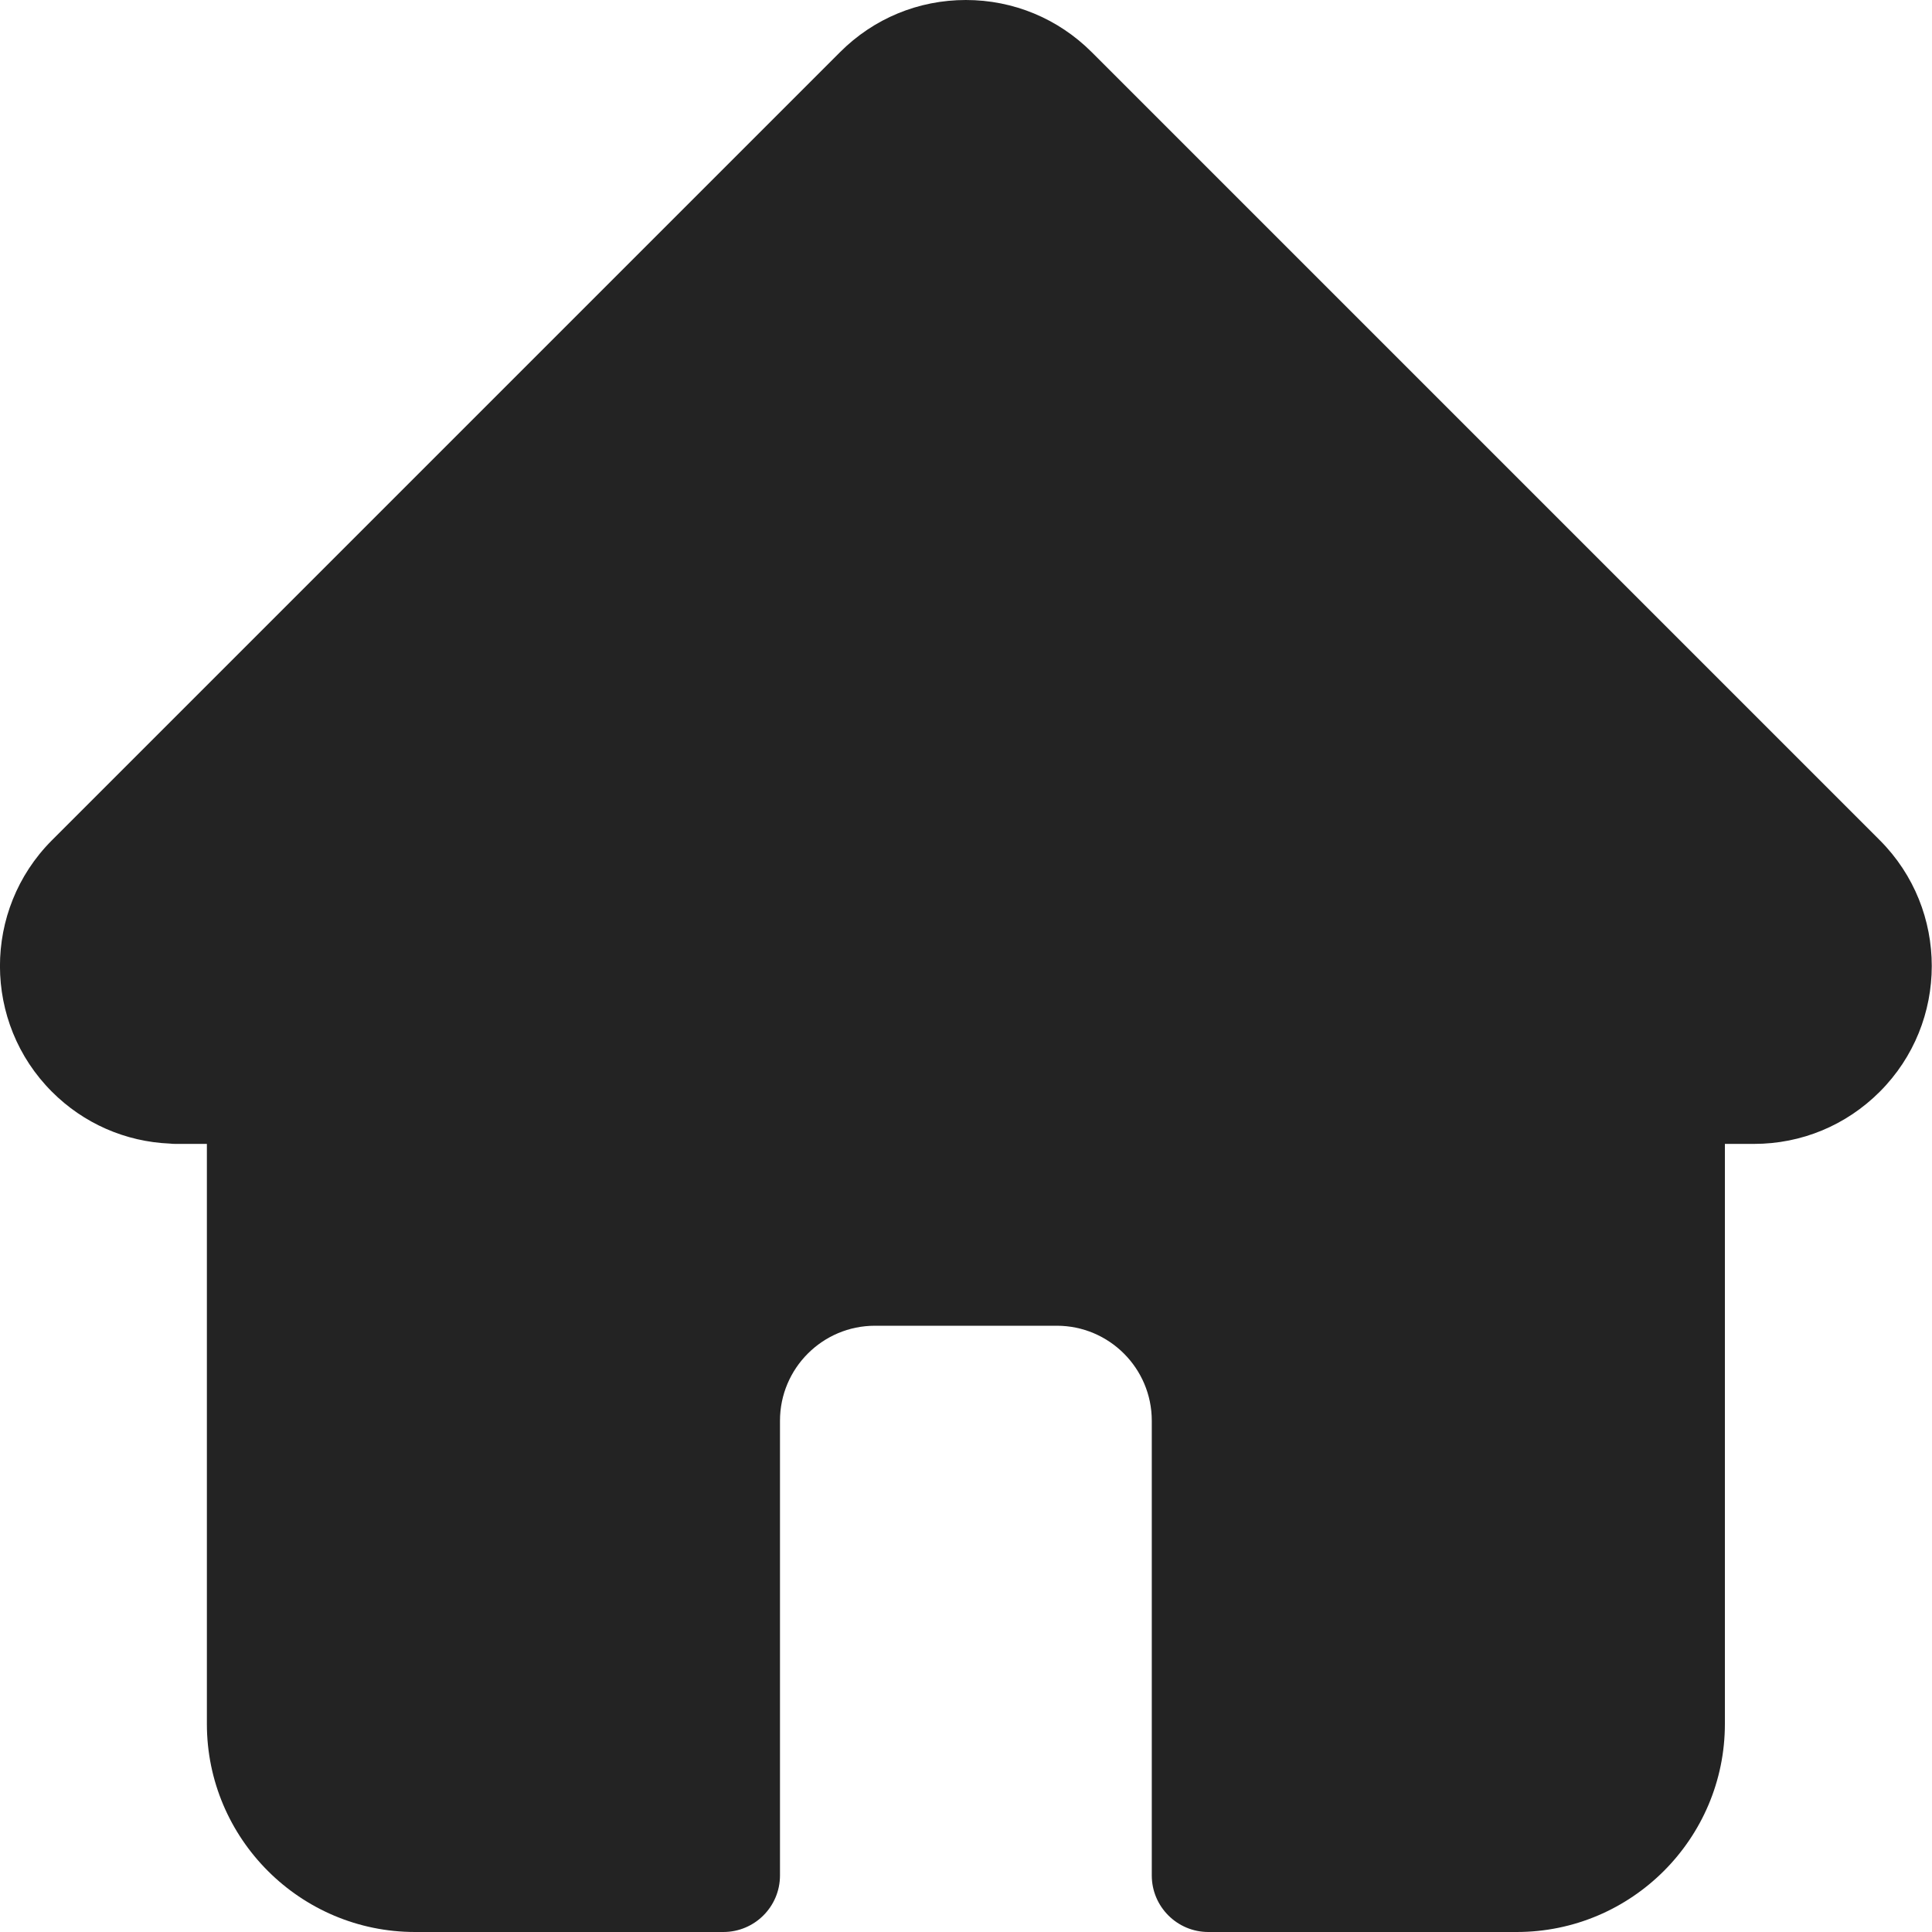
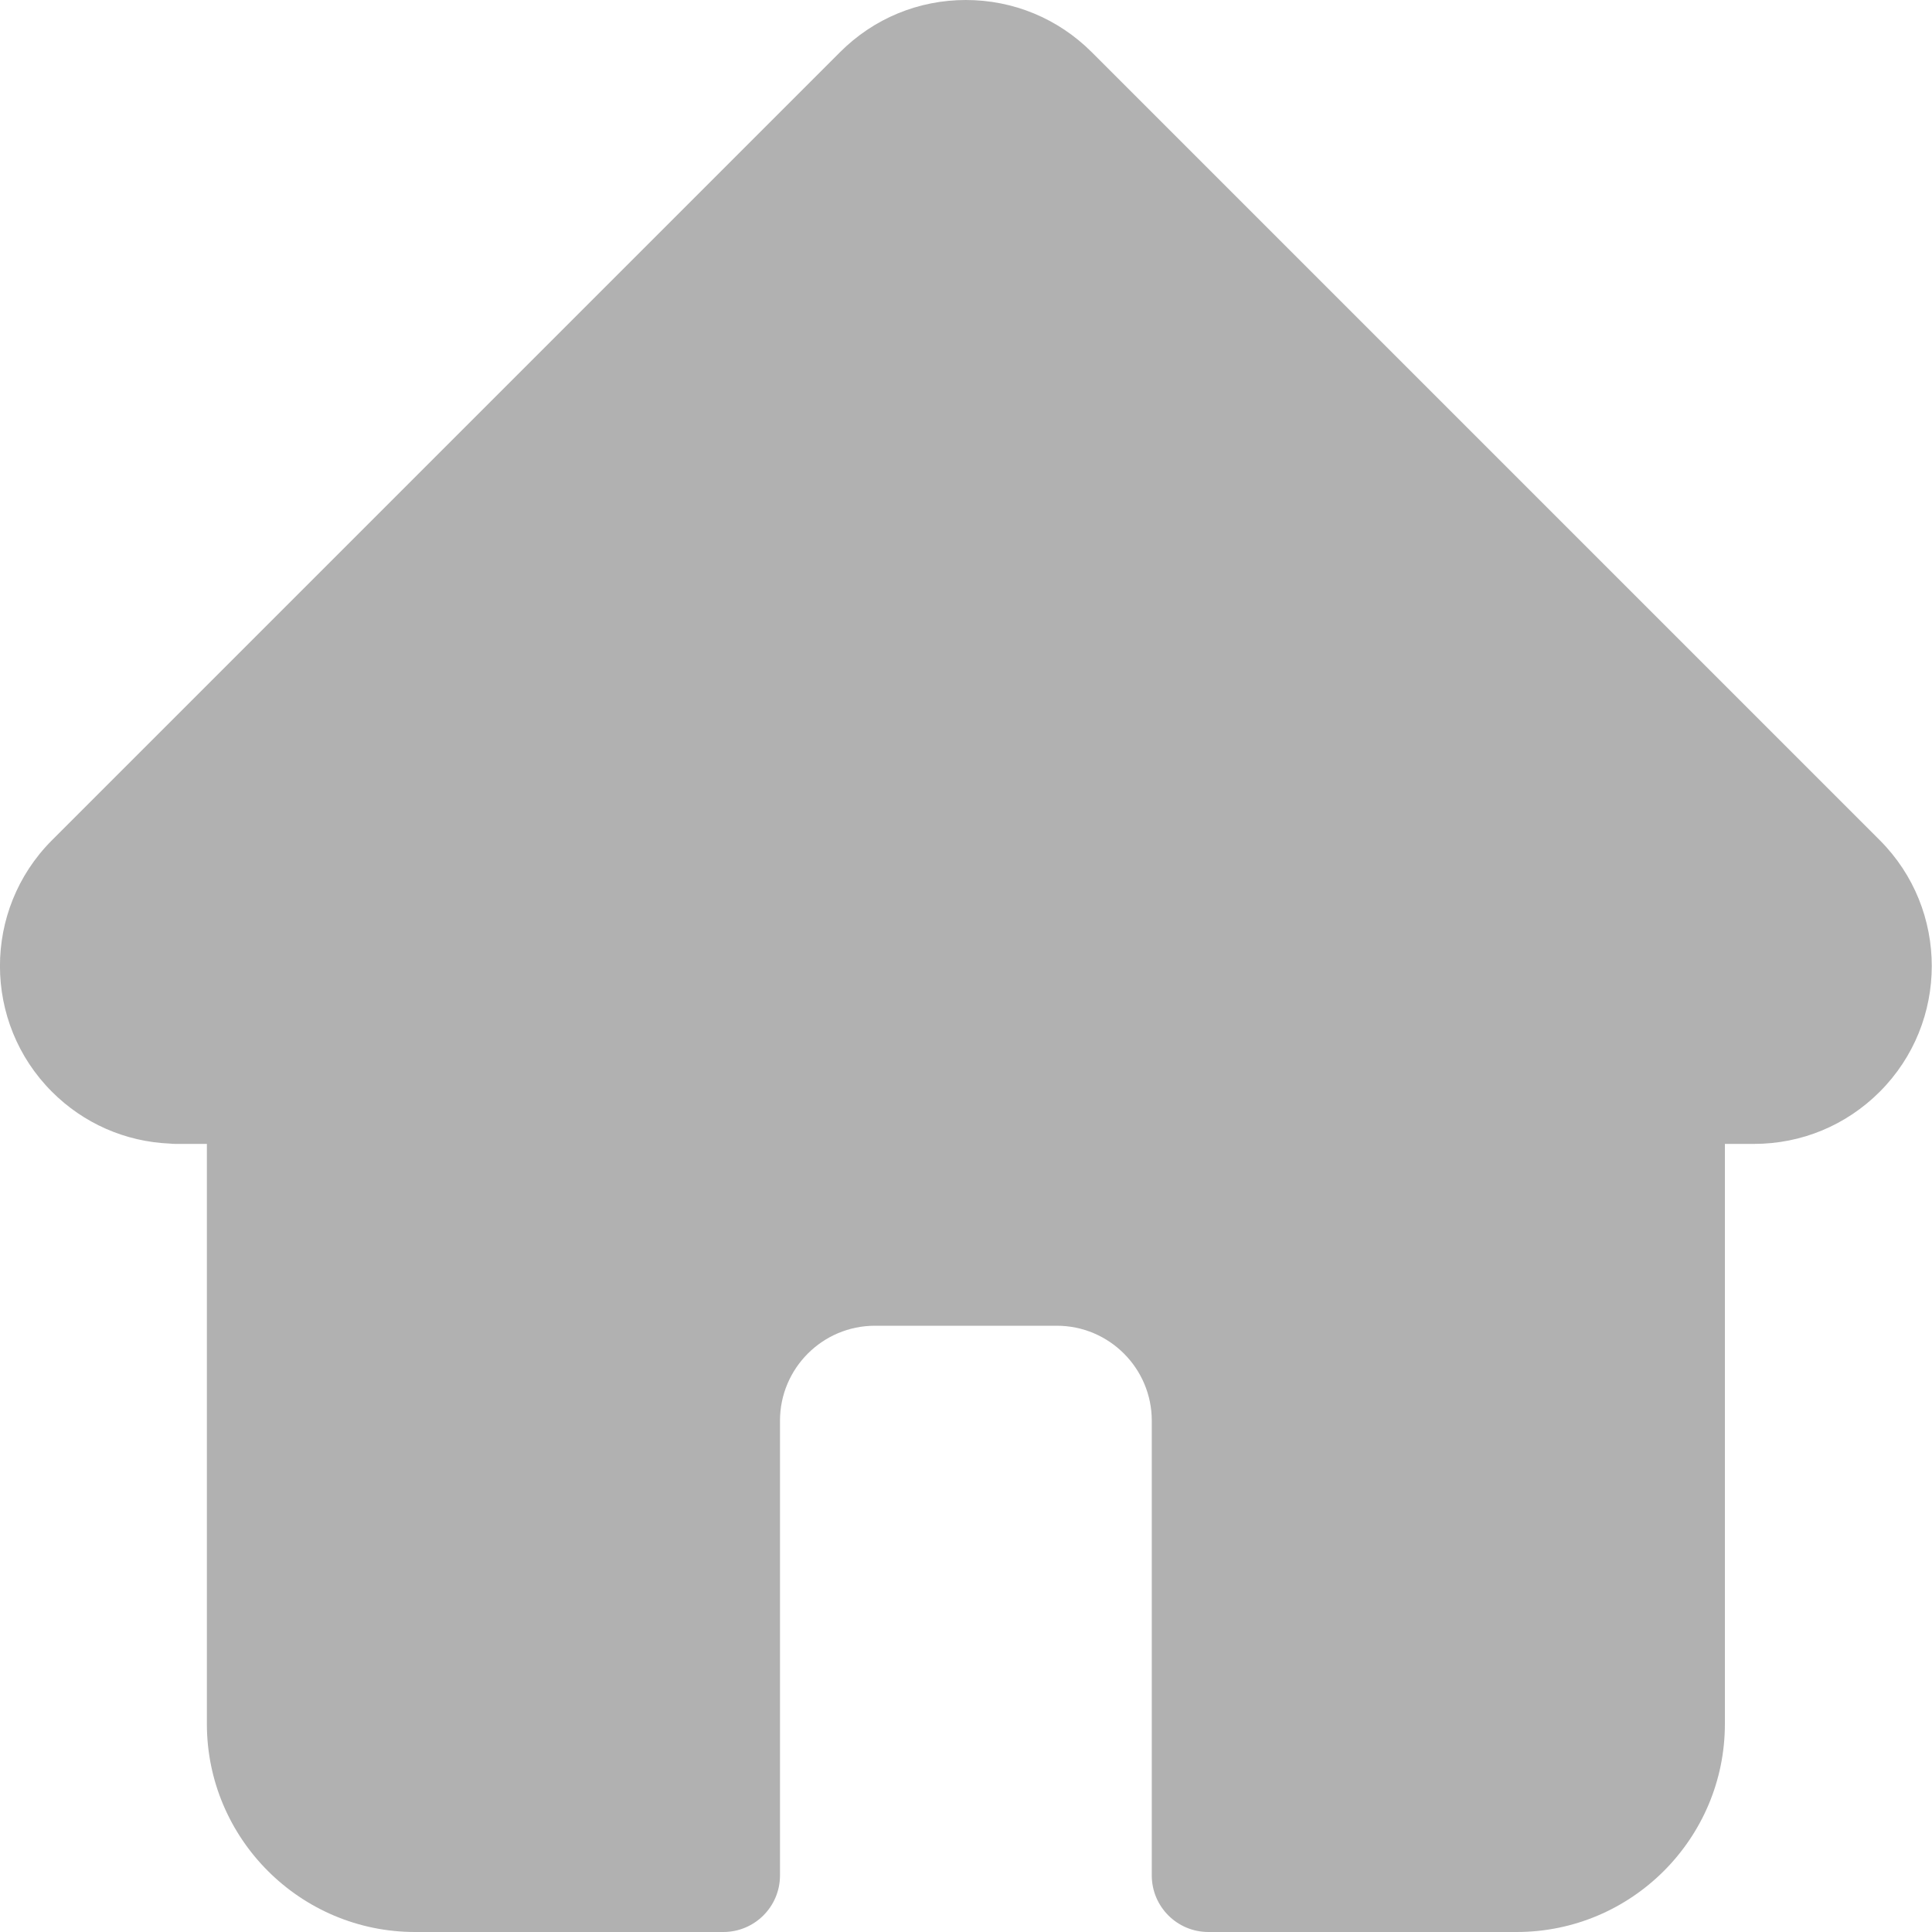
<svg xmlns="http://www.w3.org/2000/svg" width="25" height="25" viewBox="0 0 25 25" fill="none">
  <g clip-path="url(#clip0_14_1303)">
-     <path d="M24.326 10.874C24.325 10.873 24.324 10.873 24.324 10.872L14.126 0.674C13.691 0.24 13.113 0 12.498 0C11.884 0 11.306 0.239 10.871 0.674L0.678 10.867C0.675 10.87 0.671 10.874 0.668 10.877C-0.225 11.775 -0.223 13.232 0.672 14.127C1.081 14.537 1.622 14.774 2.199 14.798C2.223 14.801 2.247 14.802 2.27 14.802H2.677V22.307C2.677 23.792 3.885 25 5.371 25H9.36C9.765 25 10.093 24.672 10.093 24.268V18.384C10.093 17.706 10.644 17.155 11.322 17.155H13.675C14.353 17.155 14.904 17.706 14.904 18.384V24.268C14.904 24.672 15.232 25 15.636 25H19.626C21.112 25 22.32 23.792 22.32 22.307V14.802H22.697C23.311 14.802 23.889 14.562 24.324 14.127C25.221 13.23 25.221 11.771 24.326 10.874Z" fill="#232323" />
+     <path d="M24.326 10.874C24.325 10.873 24.324 10.873 24.324 10.872L14.126 0.674C13.691 0.24 13.113 0 12.498 0C11.884 0 11.306 0.239 10.871 0.674L0.678 10.867C0.675 10.87 0.671 10.874 0.668 10.877C-0.225 11.775 -0.223 13.232 0.672 14.127C1.081 14.537 1.622 14.774 2.199 14.798C2.223 14.801 2.247 14.802 2.27 14.802H2.677V22.307C2.677 23.792 3.885 25 5.371 25H9.36C9.765 25 10.093 24.672 10.093 24.268V18.384C10.093 17.706 10.644 17.155 11.322 17.155H13.675C14.353 17.155 14.904 17.706 14.904 18.384V24.268C14.904 24.672 15.232 25 15.636 25H19.626C21.112 25 22.32 23.792 22.32 22.307V14.802H22.697C23.311 14.802 23.889 14.562 24.324 14.127C25.221 13.23 25.221 11.771 24.326 10.874Z" fill="#B1B1B1" />
  </g>
  <defs>
    <clipPath id="clip0_14_1303">
      <rect width="25" height="25" fill="" />
    </clipPath>
  </defs>
</svg>
